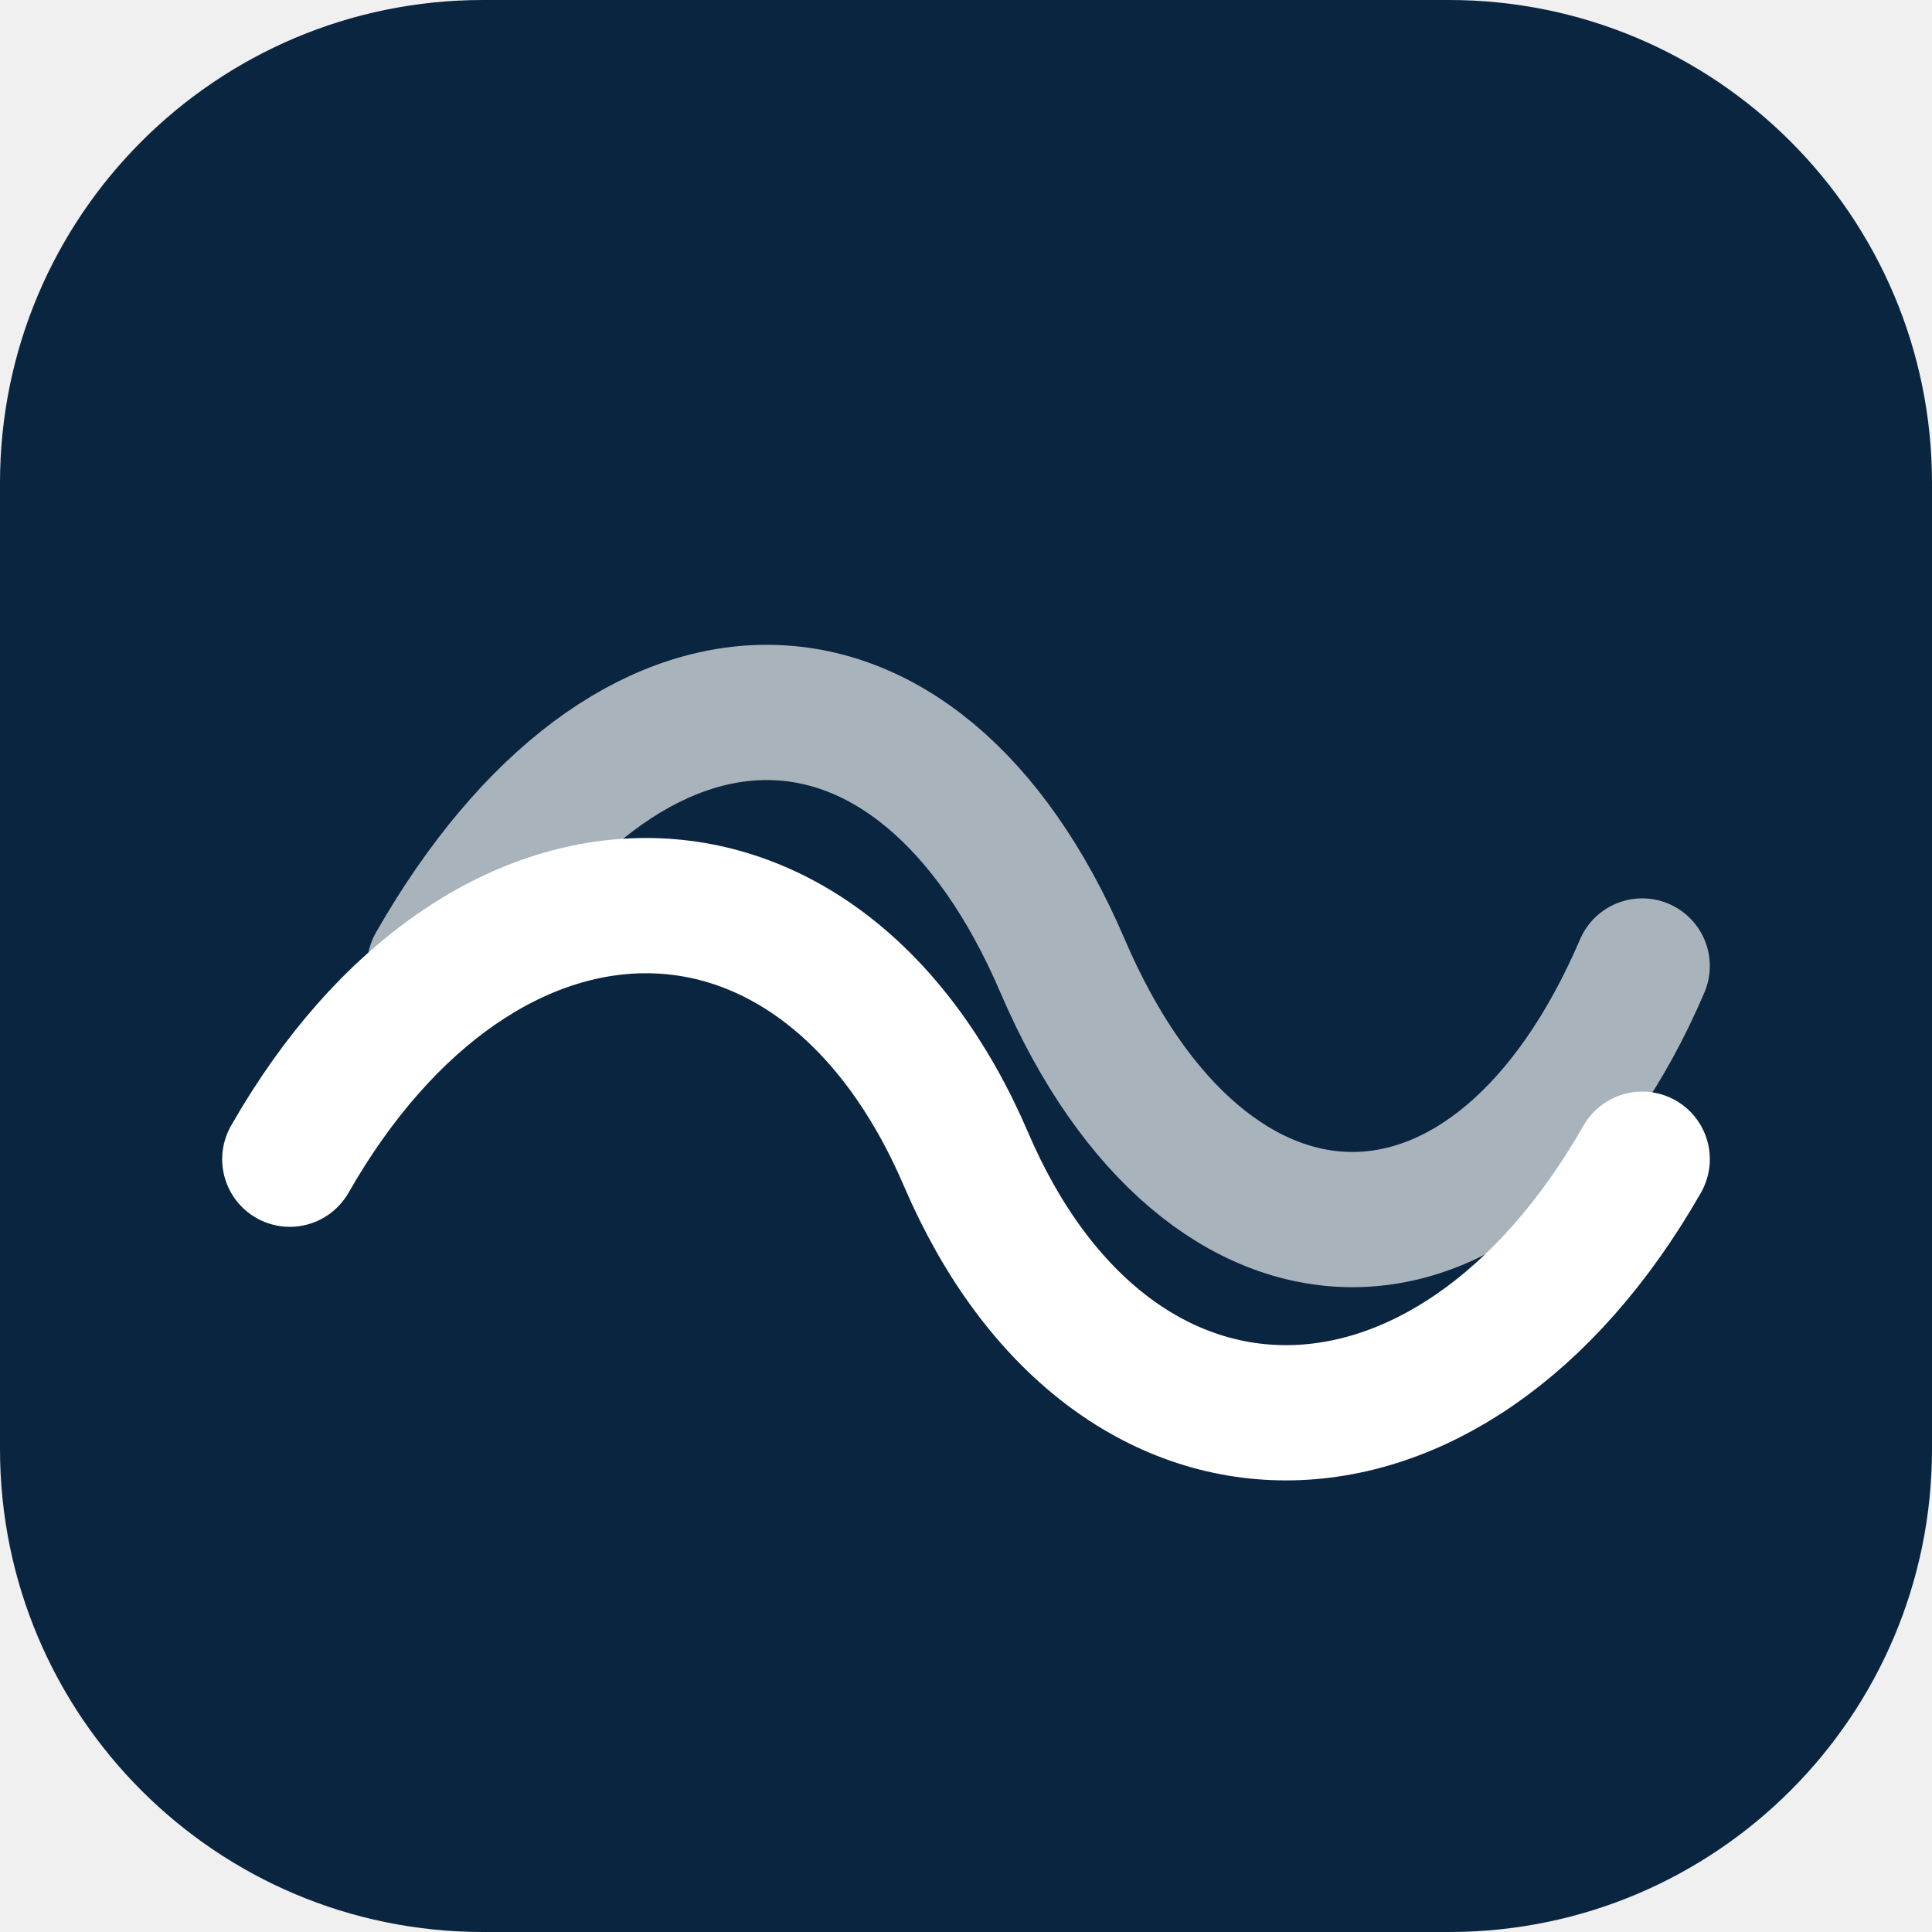
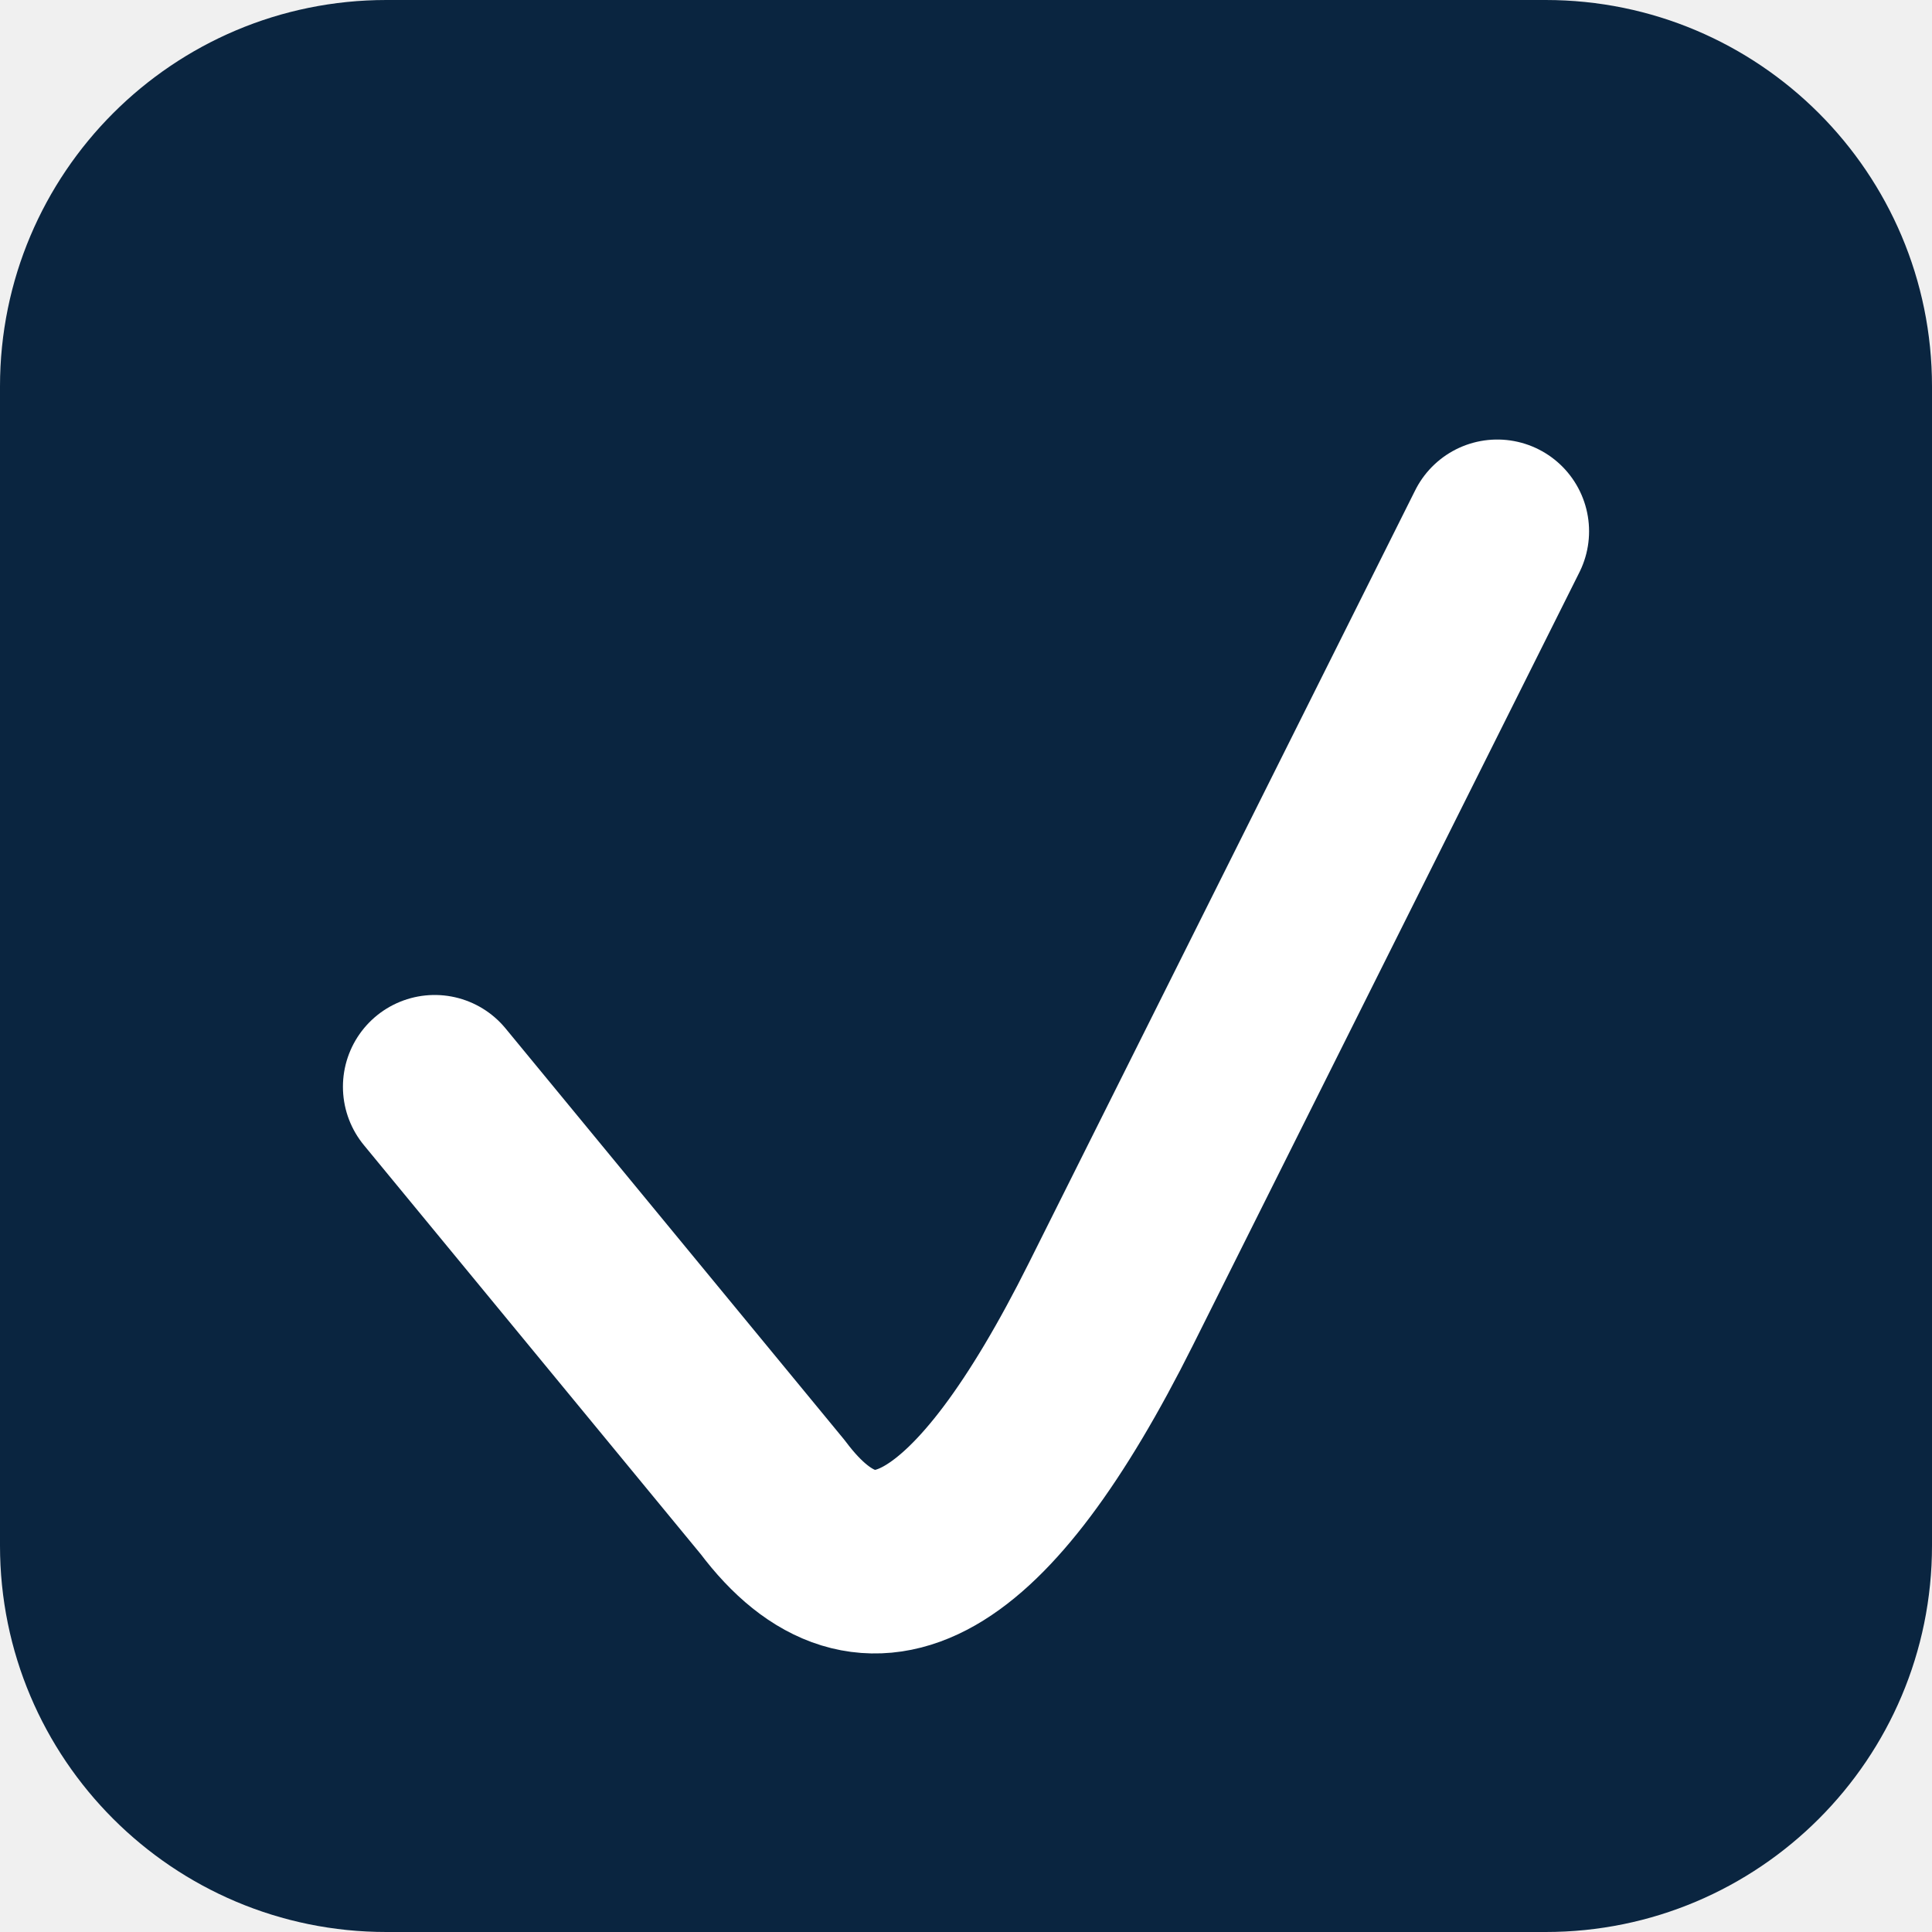
- <svg xmlns="http://www.w3.org/2000/svg" width="40" height="40" viewBox="0 0 40 40" fill="none">
-   <rect width="40" height="40" rx="10" fill="#0A2540" />
-   <path d="M9 20 C13 13, 19 13, 22 20 C25 27, 31 27, 34 20" stroke="white" stroke-width="2.8" stroke-linecap="round" fill="none" opacity="0.65" />
-   <path d="M6 24 C10 17, 17 17, 20 24 C23 31, 30 31, 34 24" stroke="white" stroke-width="2.8" stroke-linecap="round" fill="none" />
+ <svg xmlns="http://www.w3.org/2000/svg" width="32" height="32" viewBox="0 0 40 40" fill="none">
+   <rect width="40" height="40" rx="8" fill="#0A2540" />
+   <path d="M9 22.5 L16 31 Q19 35 23 27 L31 11" stroke="white" stroke-width="3.8" stroke-linecap="round" stroke-linejoin="round" fill="none" />
</svg>
